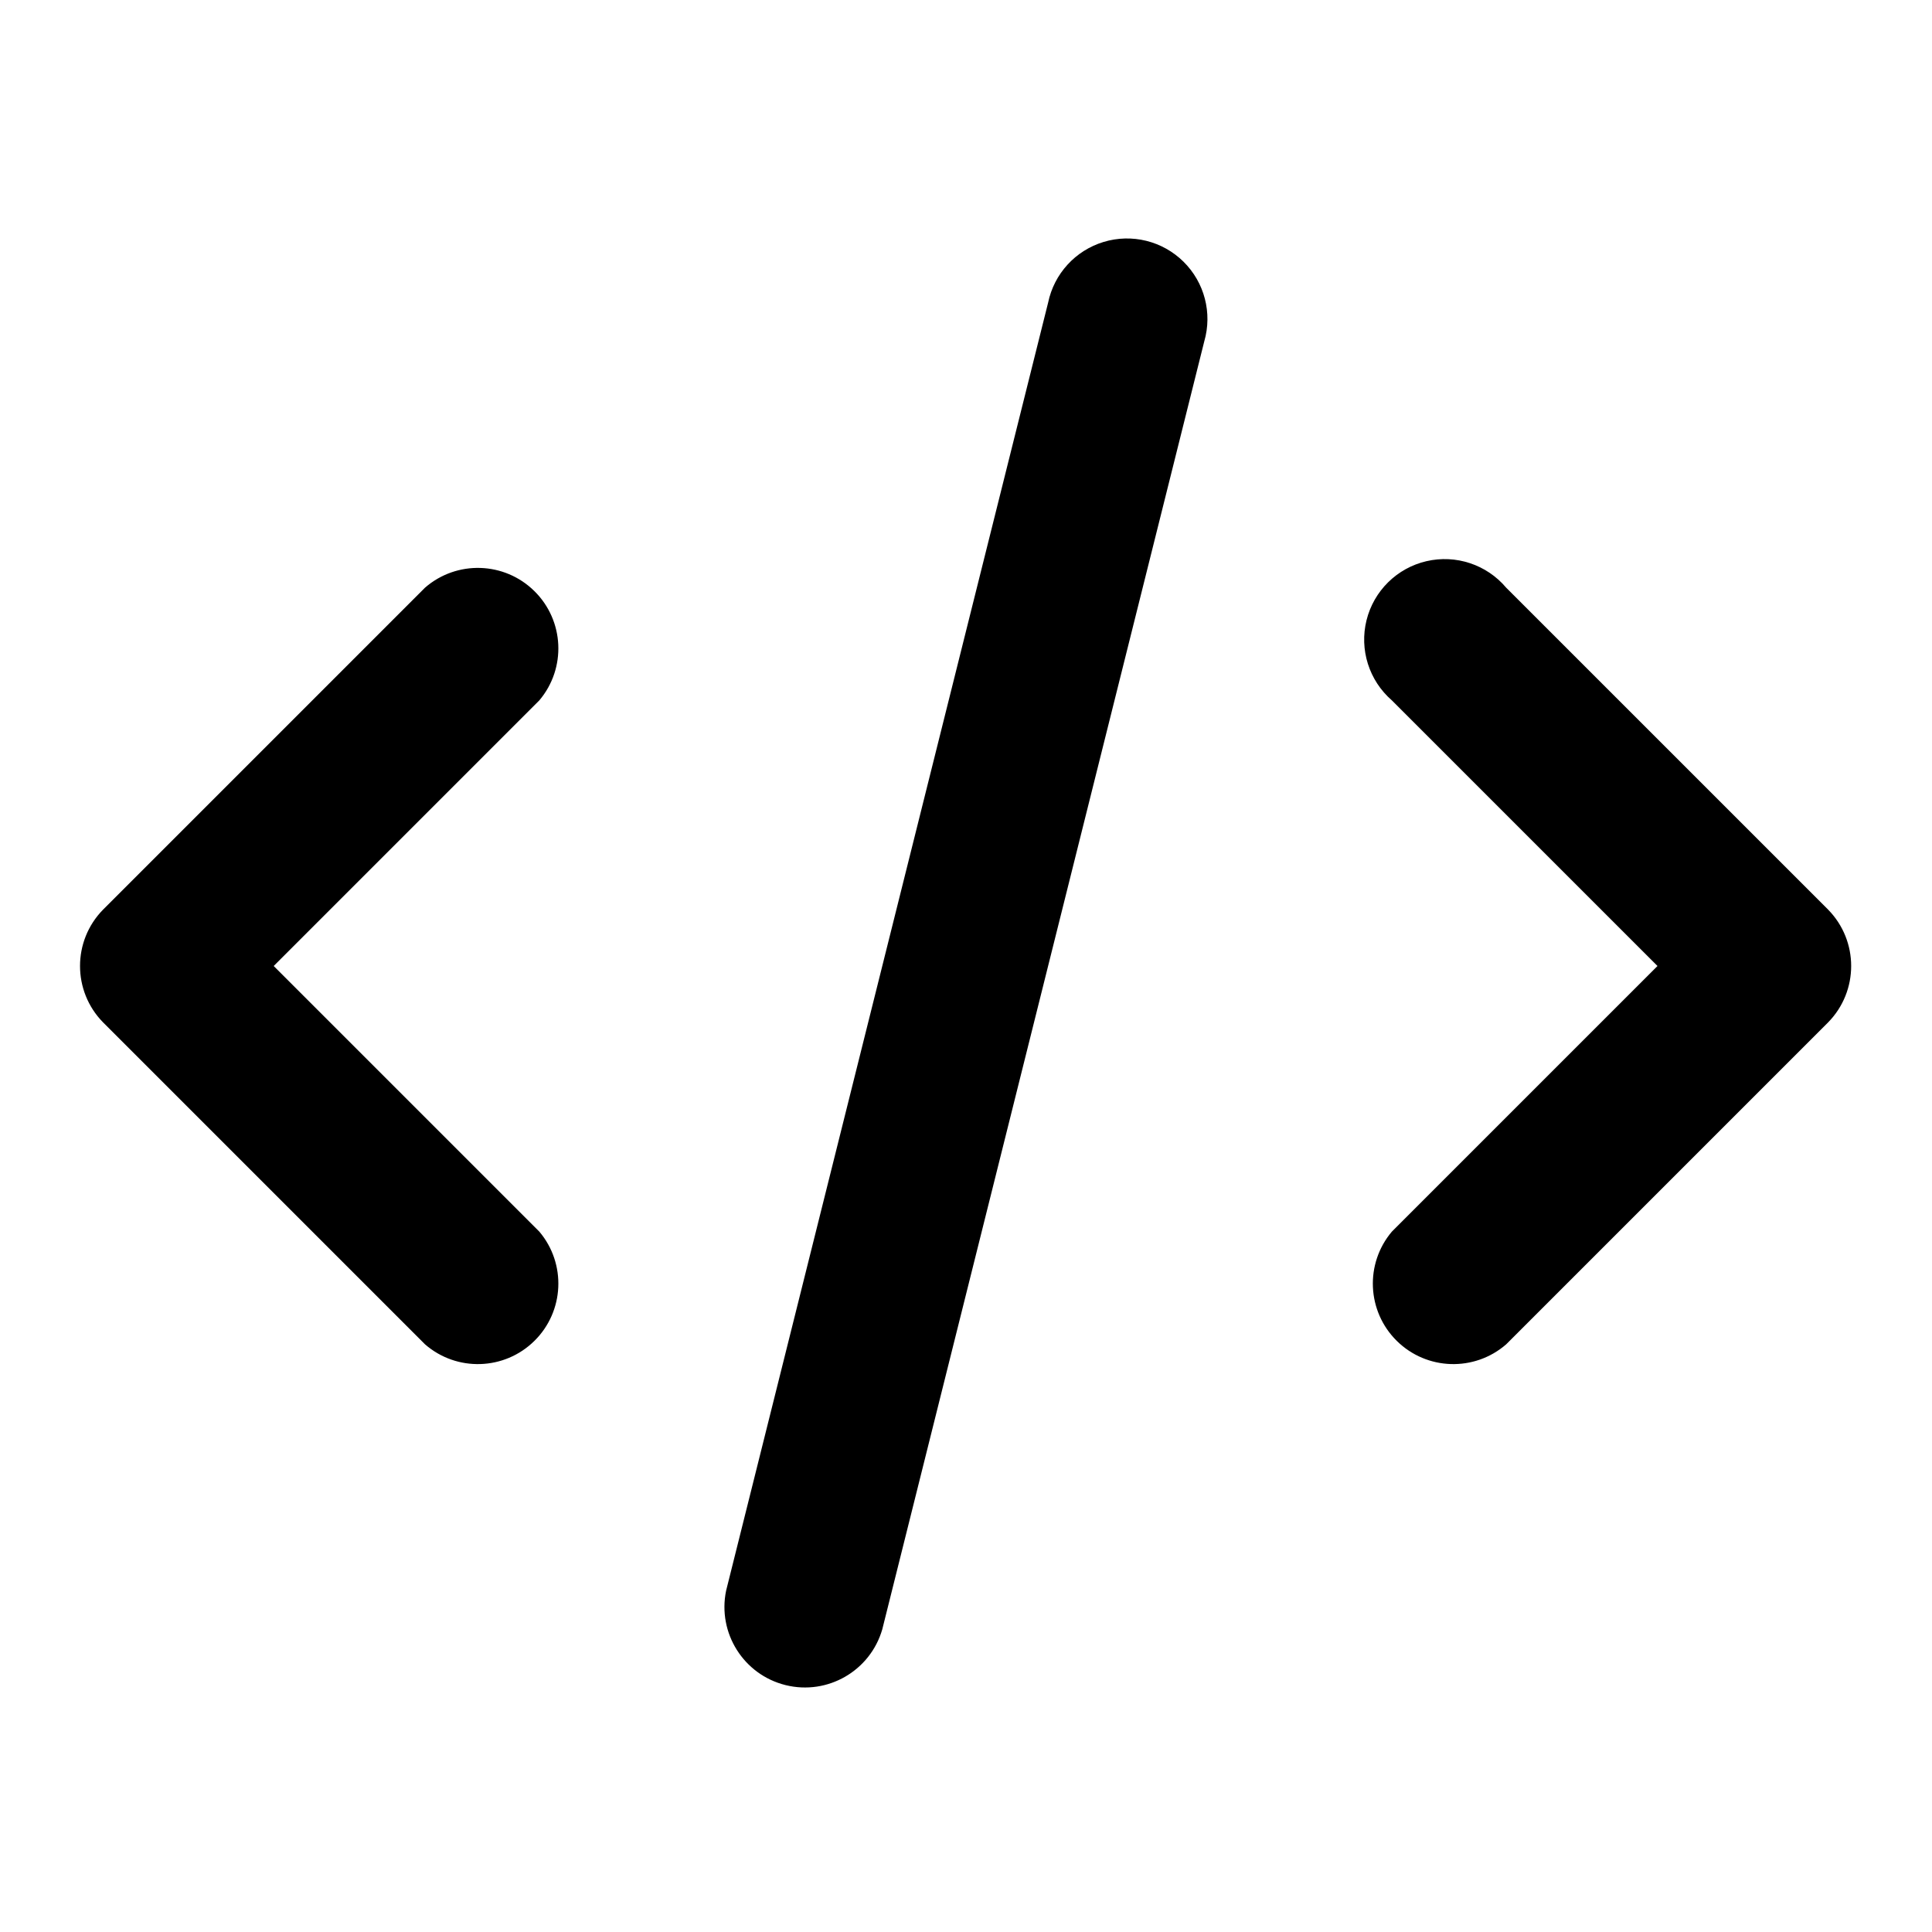
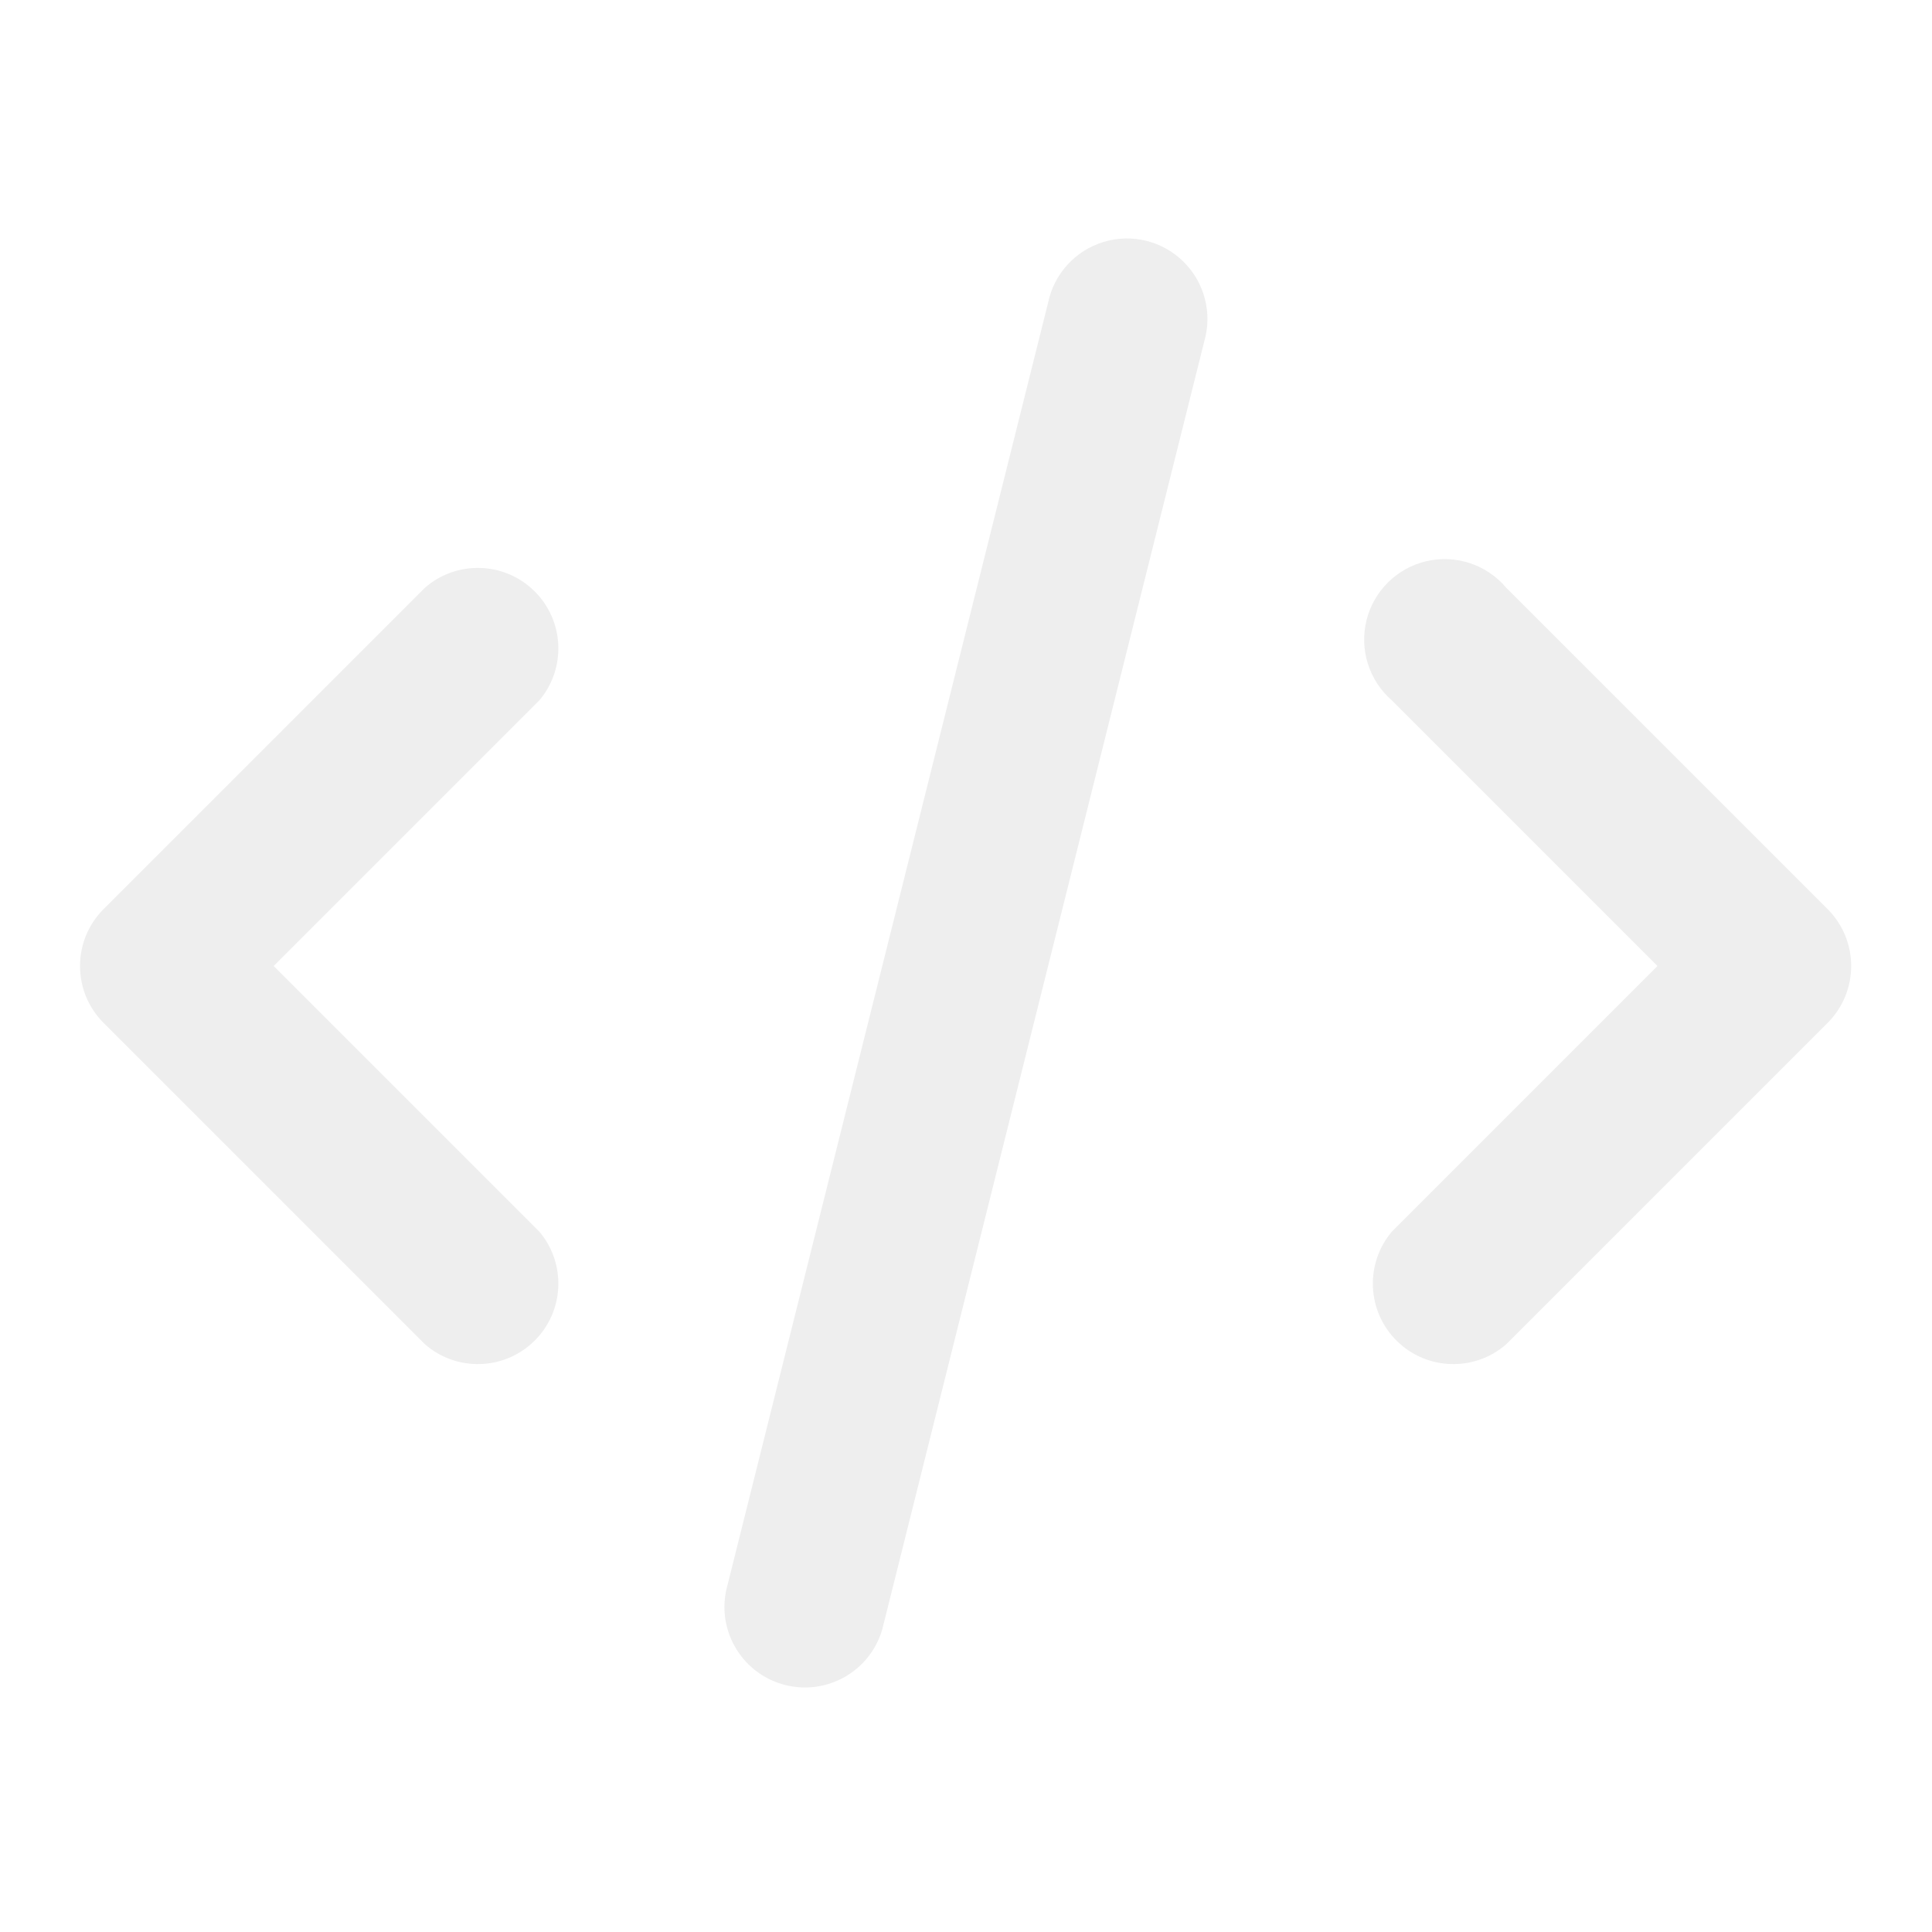
<svg xmlns="http://www.w3.org/2000/svg" height="24" viewBox="0 0 24 24" width="24">
-   <path class="heroicon-ui" d="M20.59 12l-3.3-3.3a1 1 0 1 1 1.42-1.4l4 4a1 1 0 0 1 0 1.4l-4 4a1 1 0 0 1-1.42-1.4l3.3-3.3zM3.4 12l3.3 3.3a1 1 0 0 1-1.42 1.4l-4-4a1 1 0 0 1 0-1.4l4-4a1 1 0 0 1 1.42 1.4L3.4 12zm7.56 8.24a1 1 0 0 1-1.94-.48l4-16a1 1 0 1 1 1.94.48l-4 16z" />
+   <path class="heroicon-ui" fill="#eee" d="M20.59 12l-3.3-3.3a1 1 0 1 1 1.42-1.4l4 4a1 1 0 0 1 0 1.4l-4 4a1 1 0 0 1-1.42-1.4l3.3-3.3zM3.4 12l3.3 3.3a1 1 0 0 1-1.42 1.4l-4-4a1 1 0 0 1 0-1.4l4-4a1 1 0 0 1 1.42 1.4L3.4 12zm7.56 8.24a1 1 0 0 1-1.94-.48l4-16a1 1 0 1 1 1.94.48l-4 16z" />
</svg>
